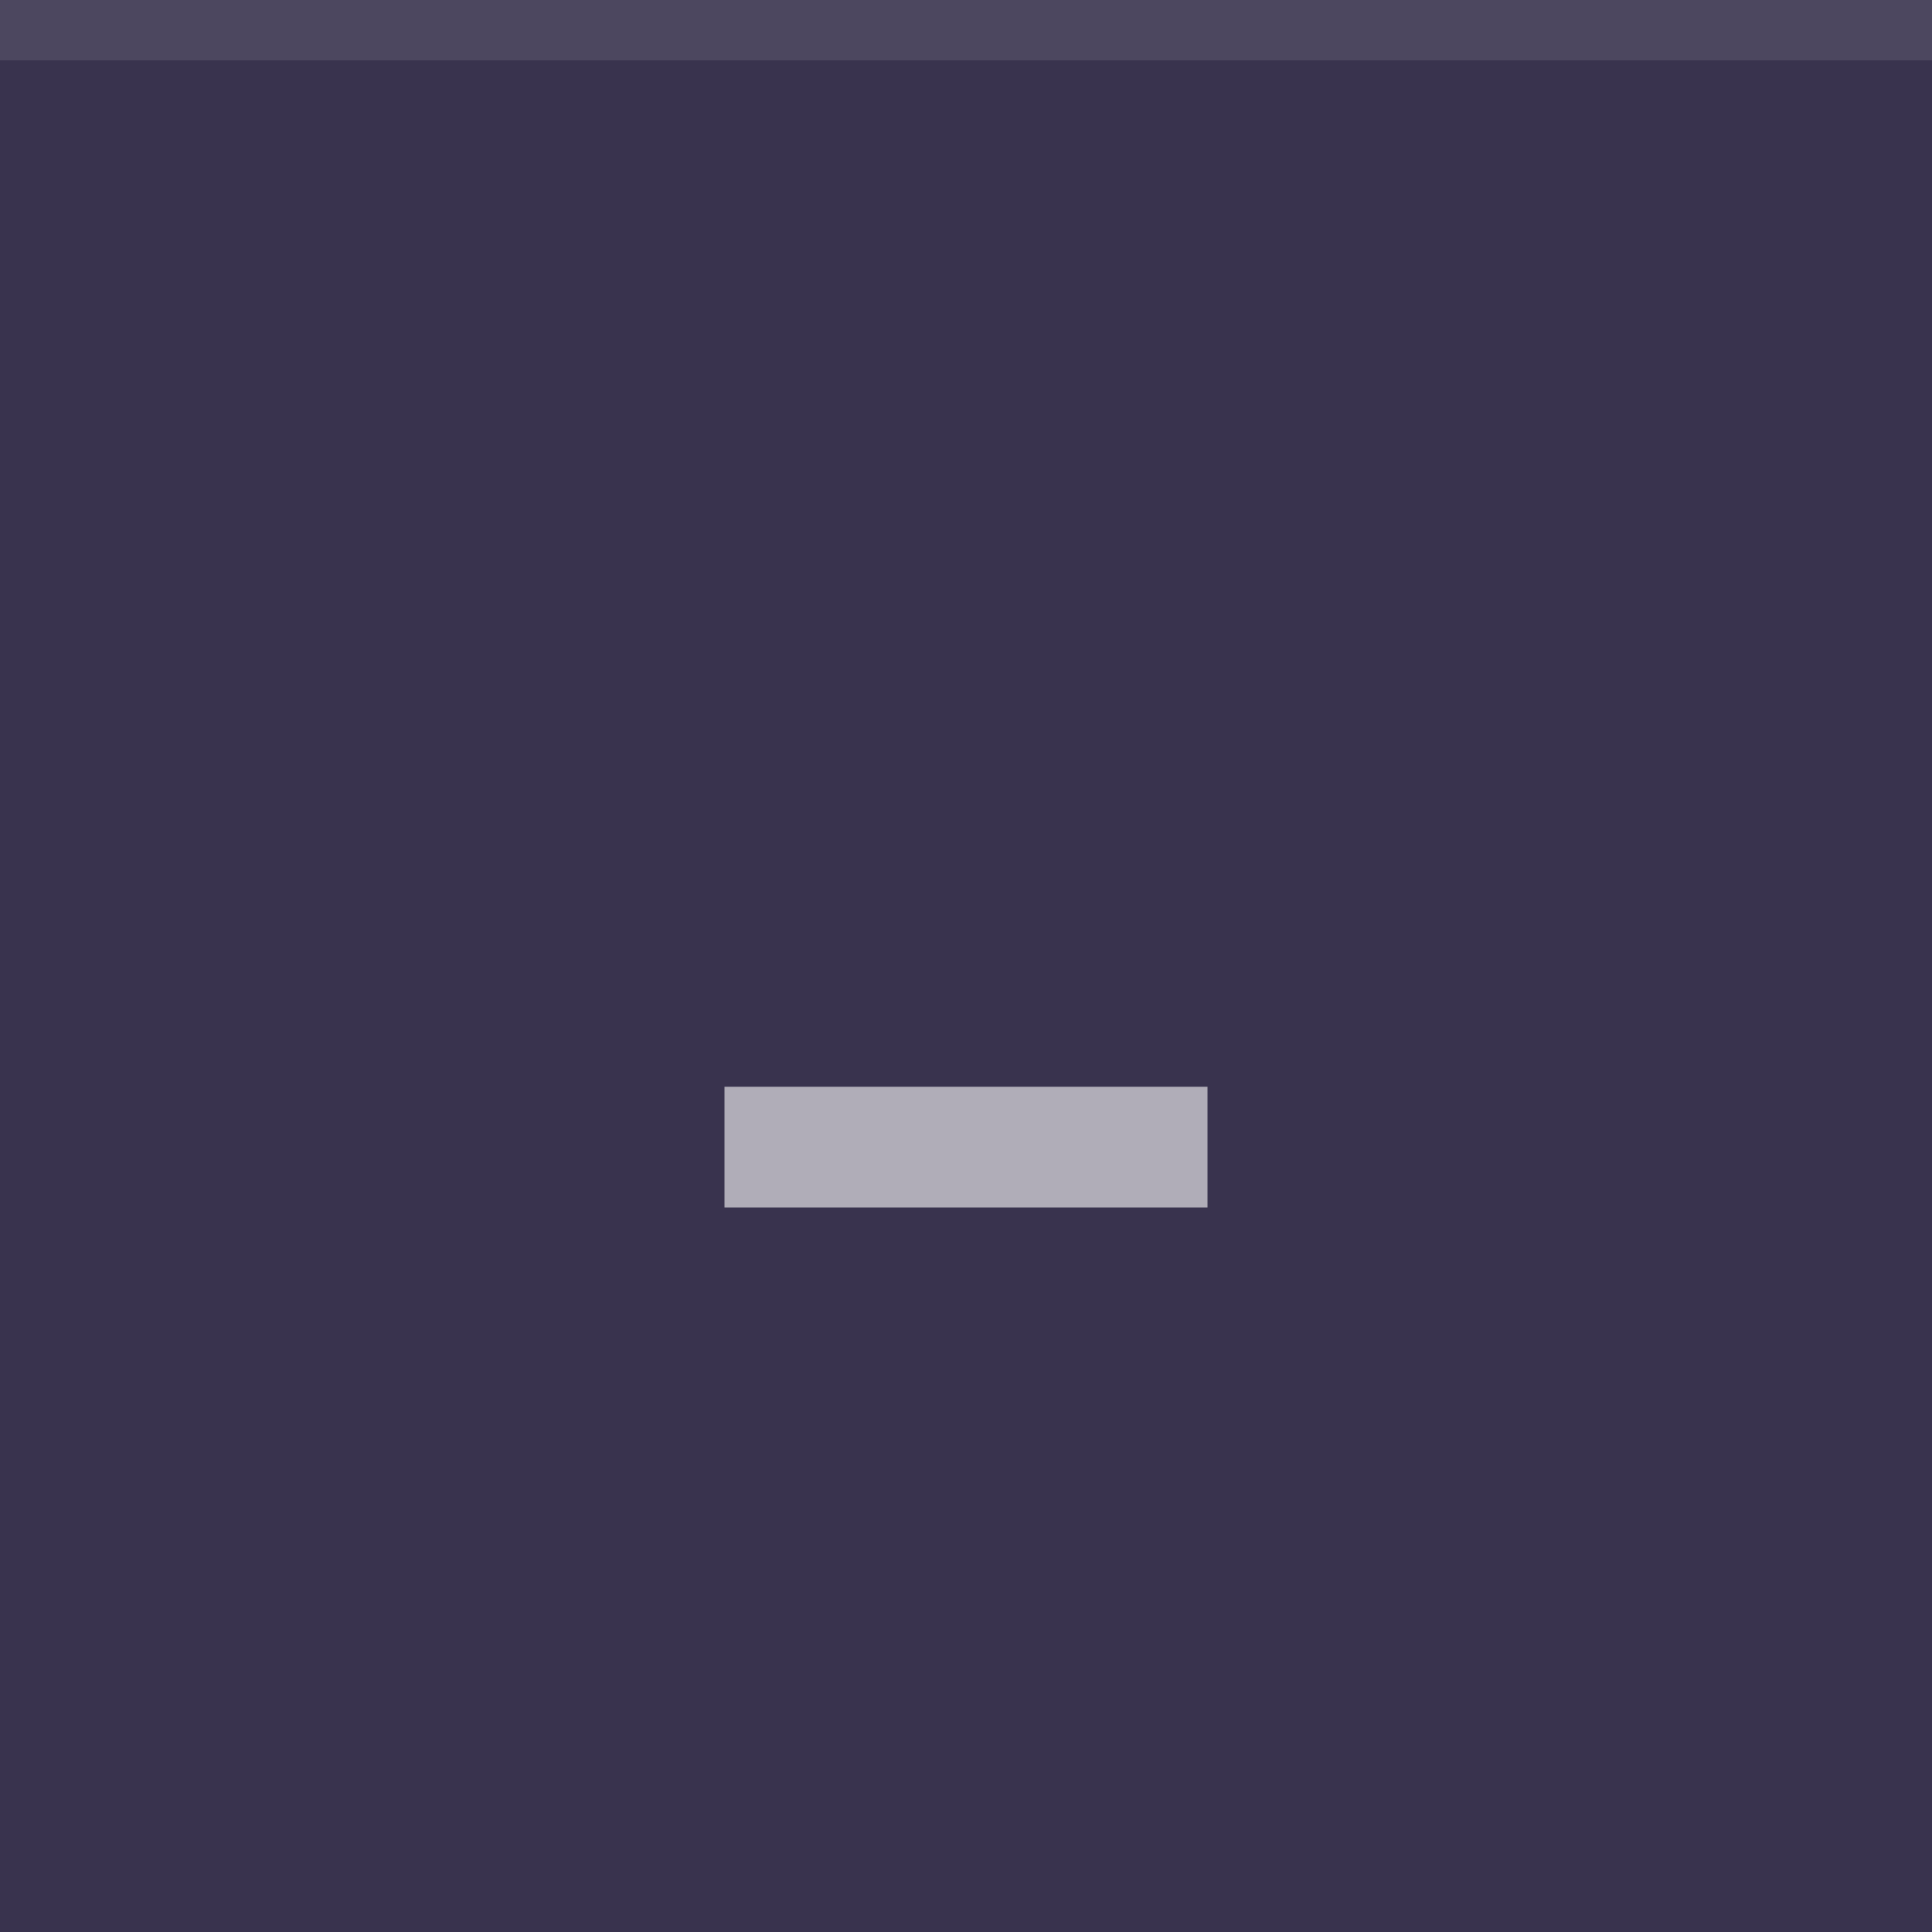
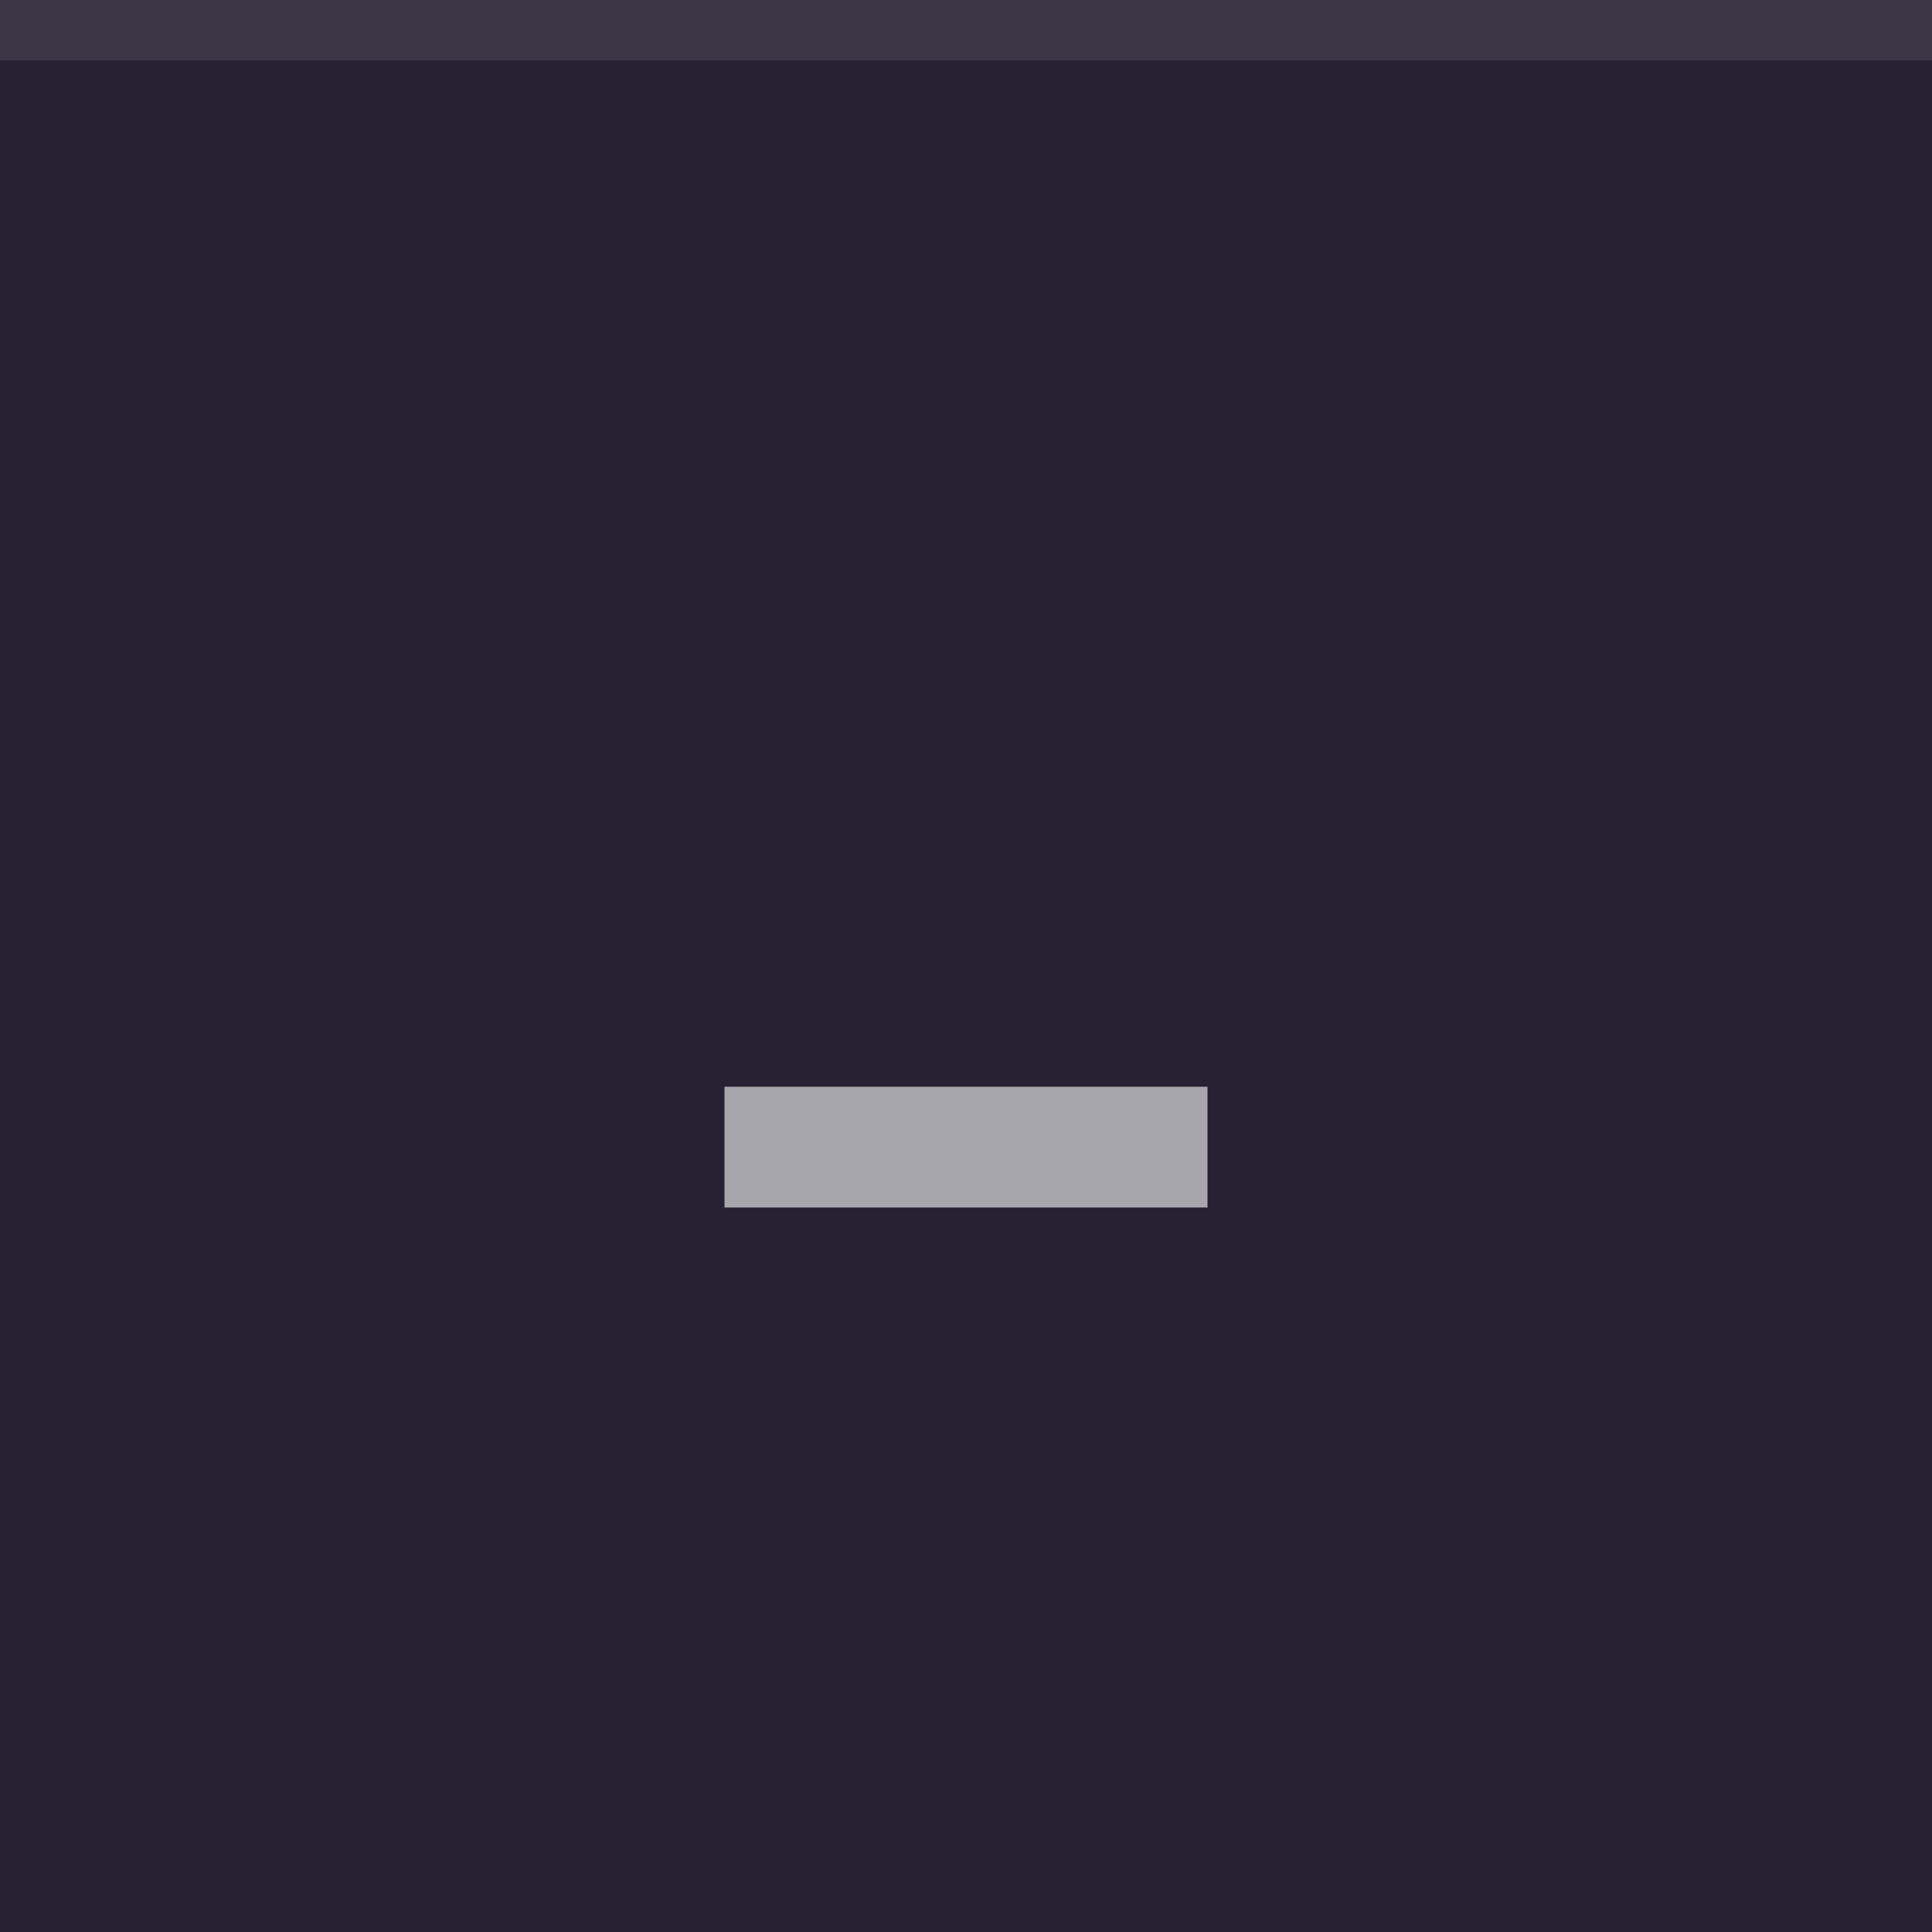
<svg xmlns="http://www.w3.org/2000/svg" width="32" height="32" viewBox="0 0 32 32">
-   <rect width="32" height="32" fill="#39334e" />
+   <rect width="32" height="32" fill="#262133" />
  <rect width="32" height="1" fill="#ffffff" fill-opacity=".1" />
  <g fill="#ffffff">
    <circle cx="16" cy="16" r="12" opacity="0" />
    <path d="m12 18h8v2h-8z" opacity=".6" />
  </g>
</svg>
